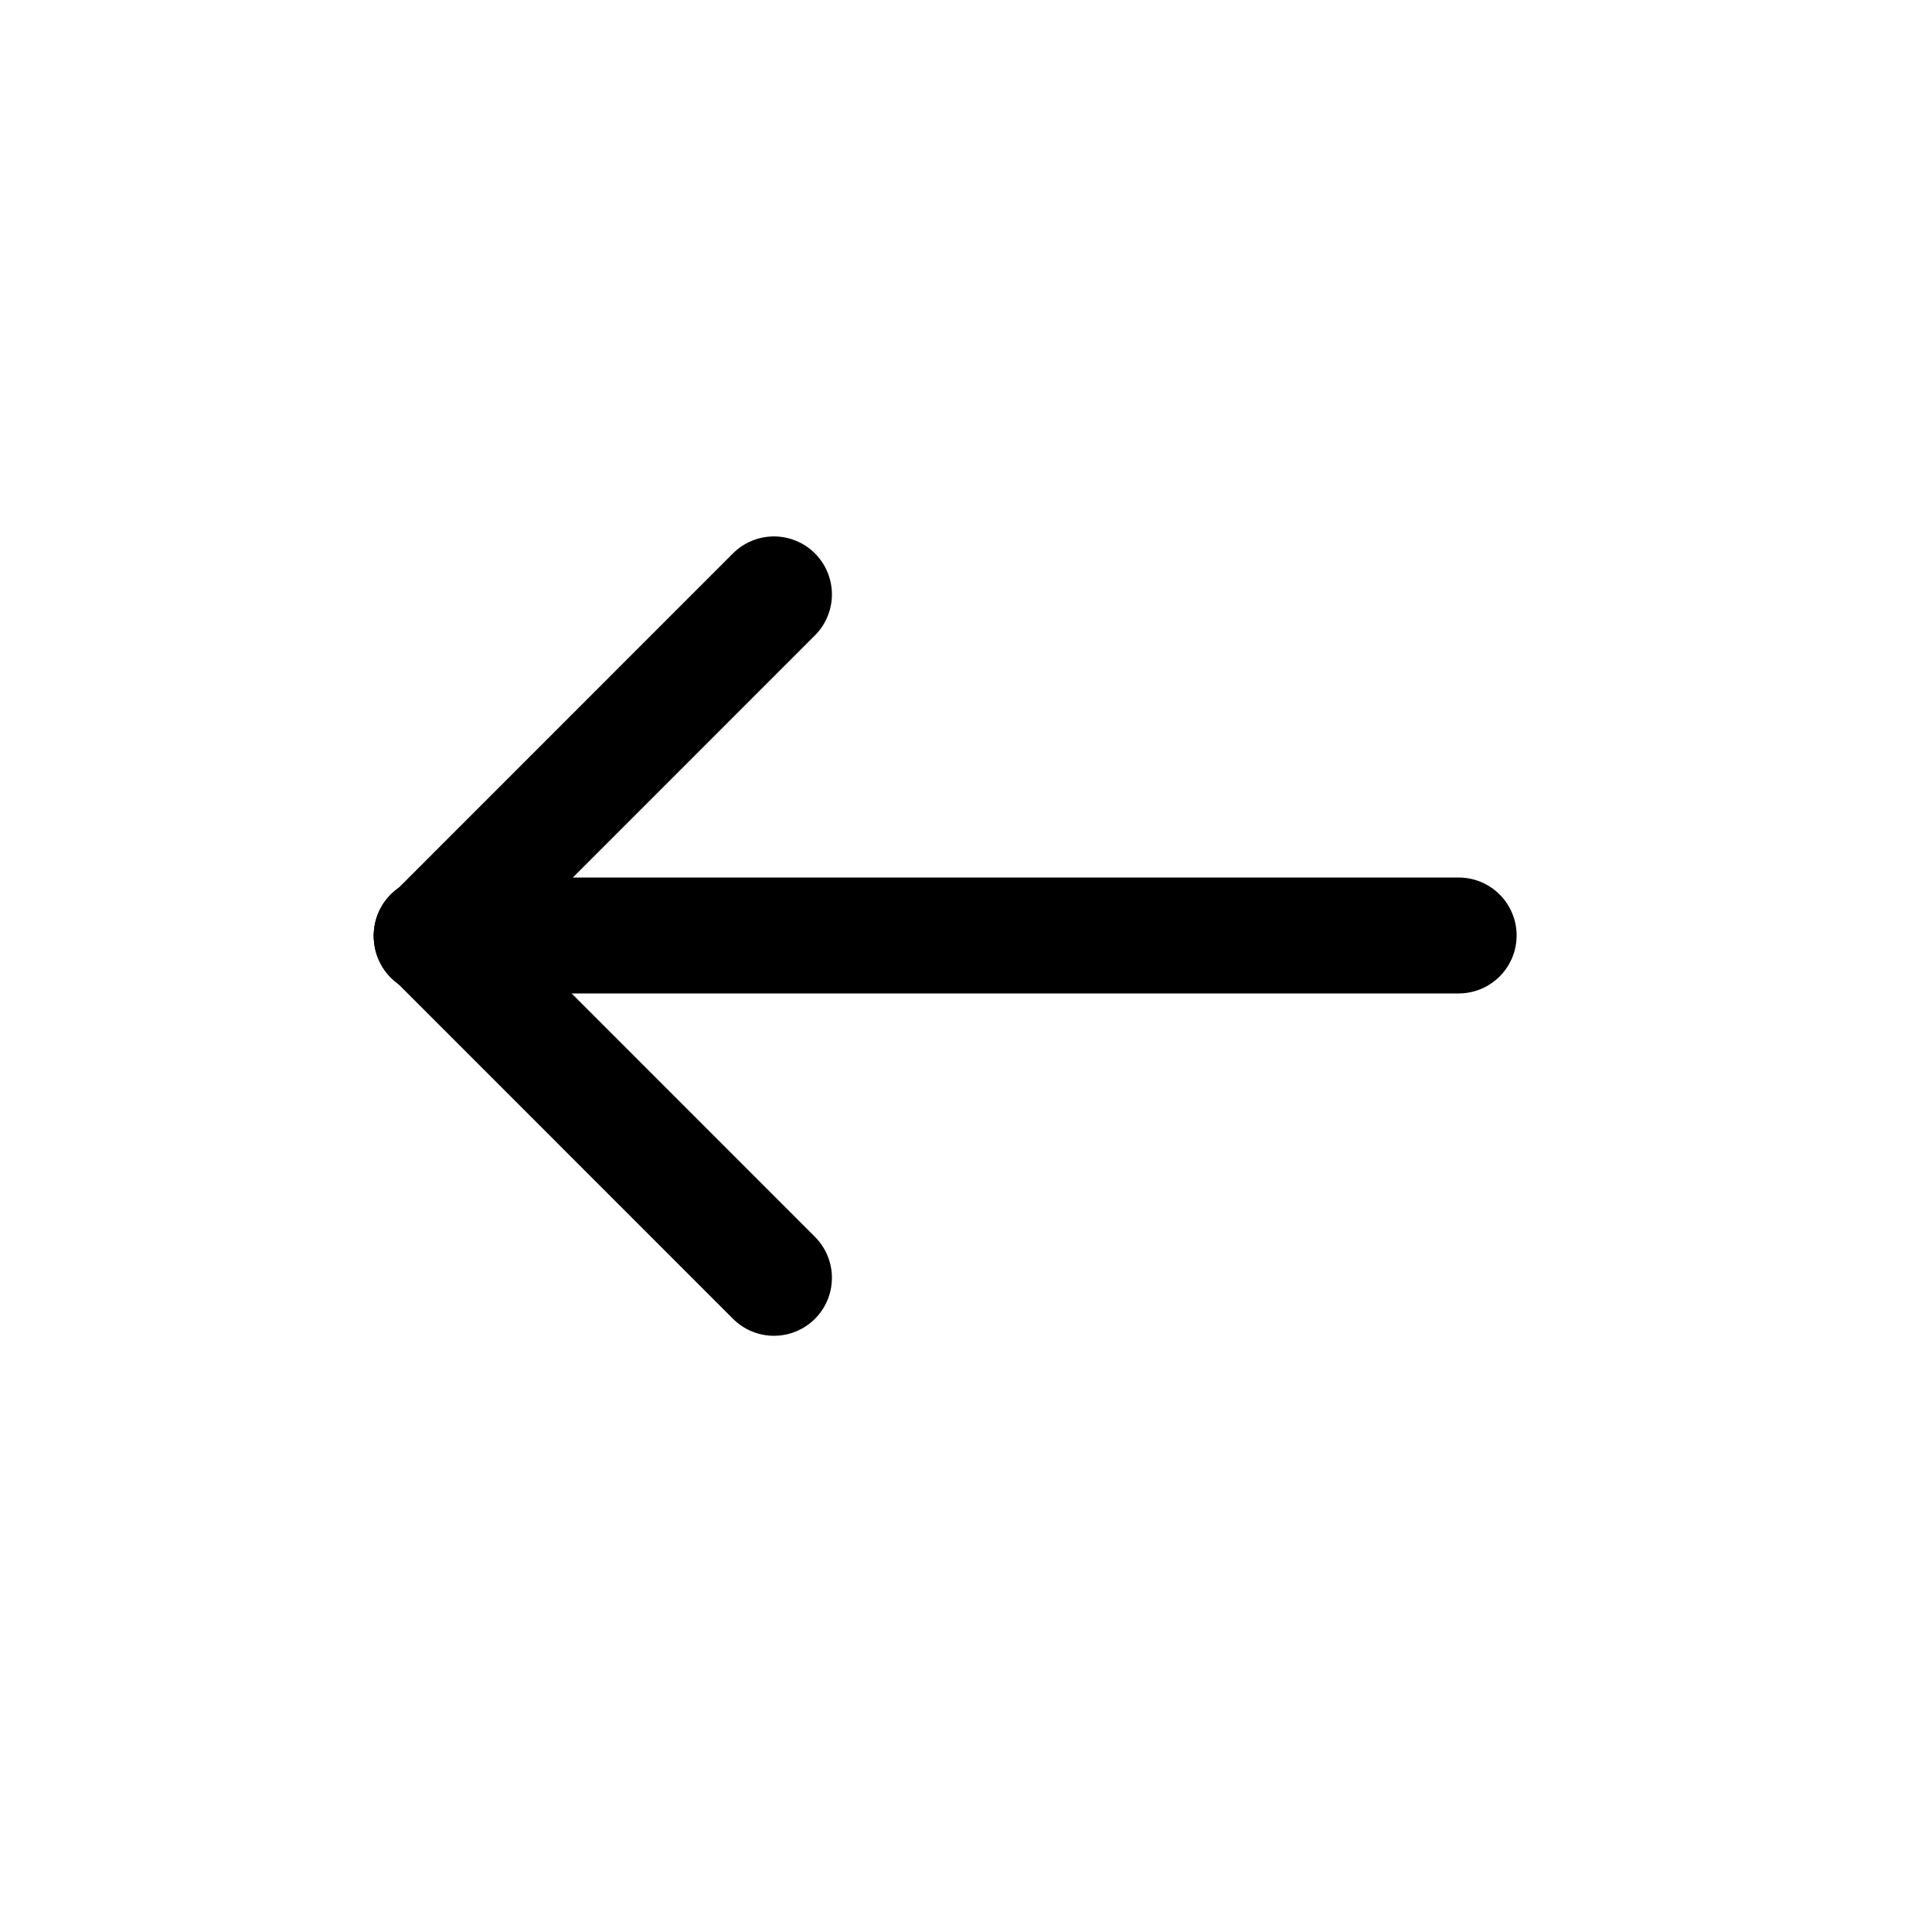
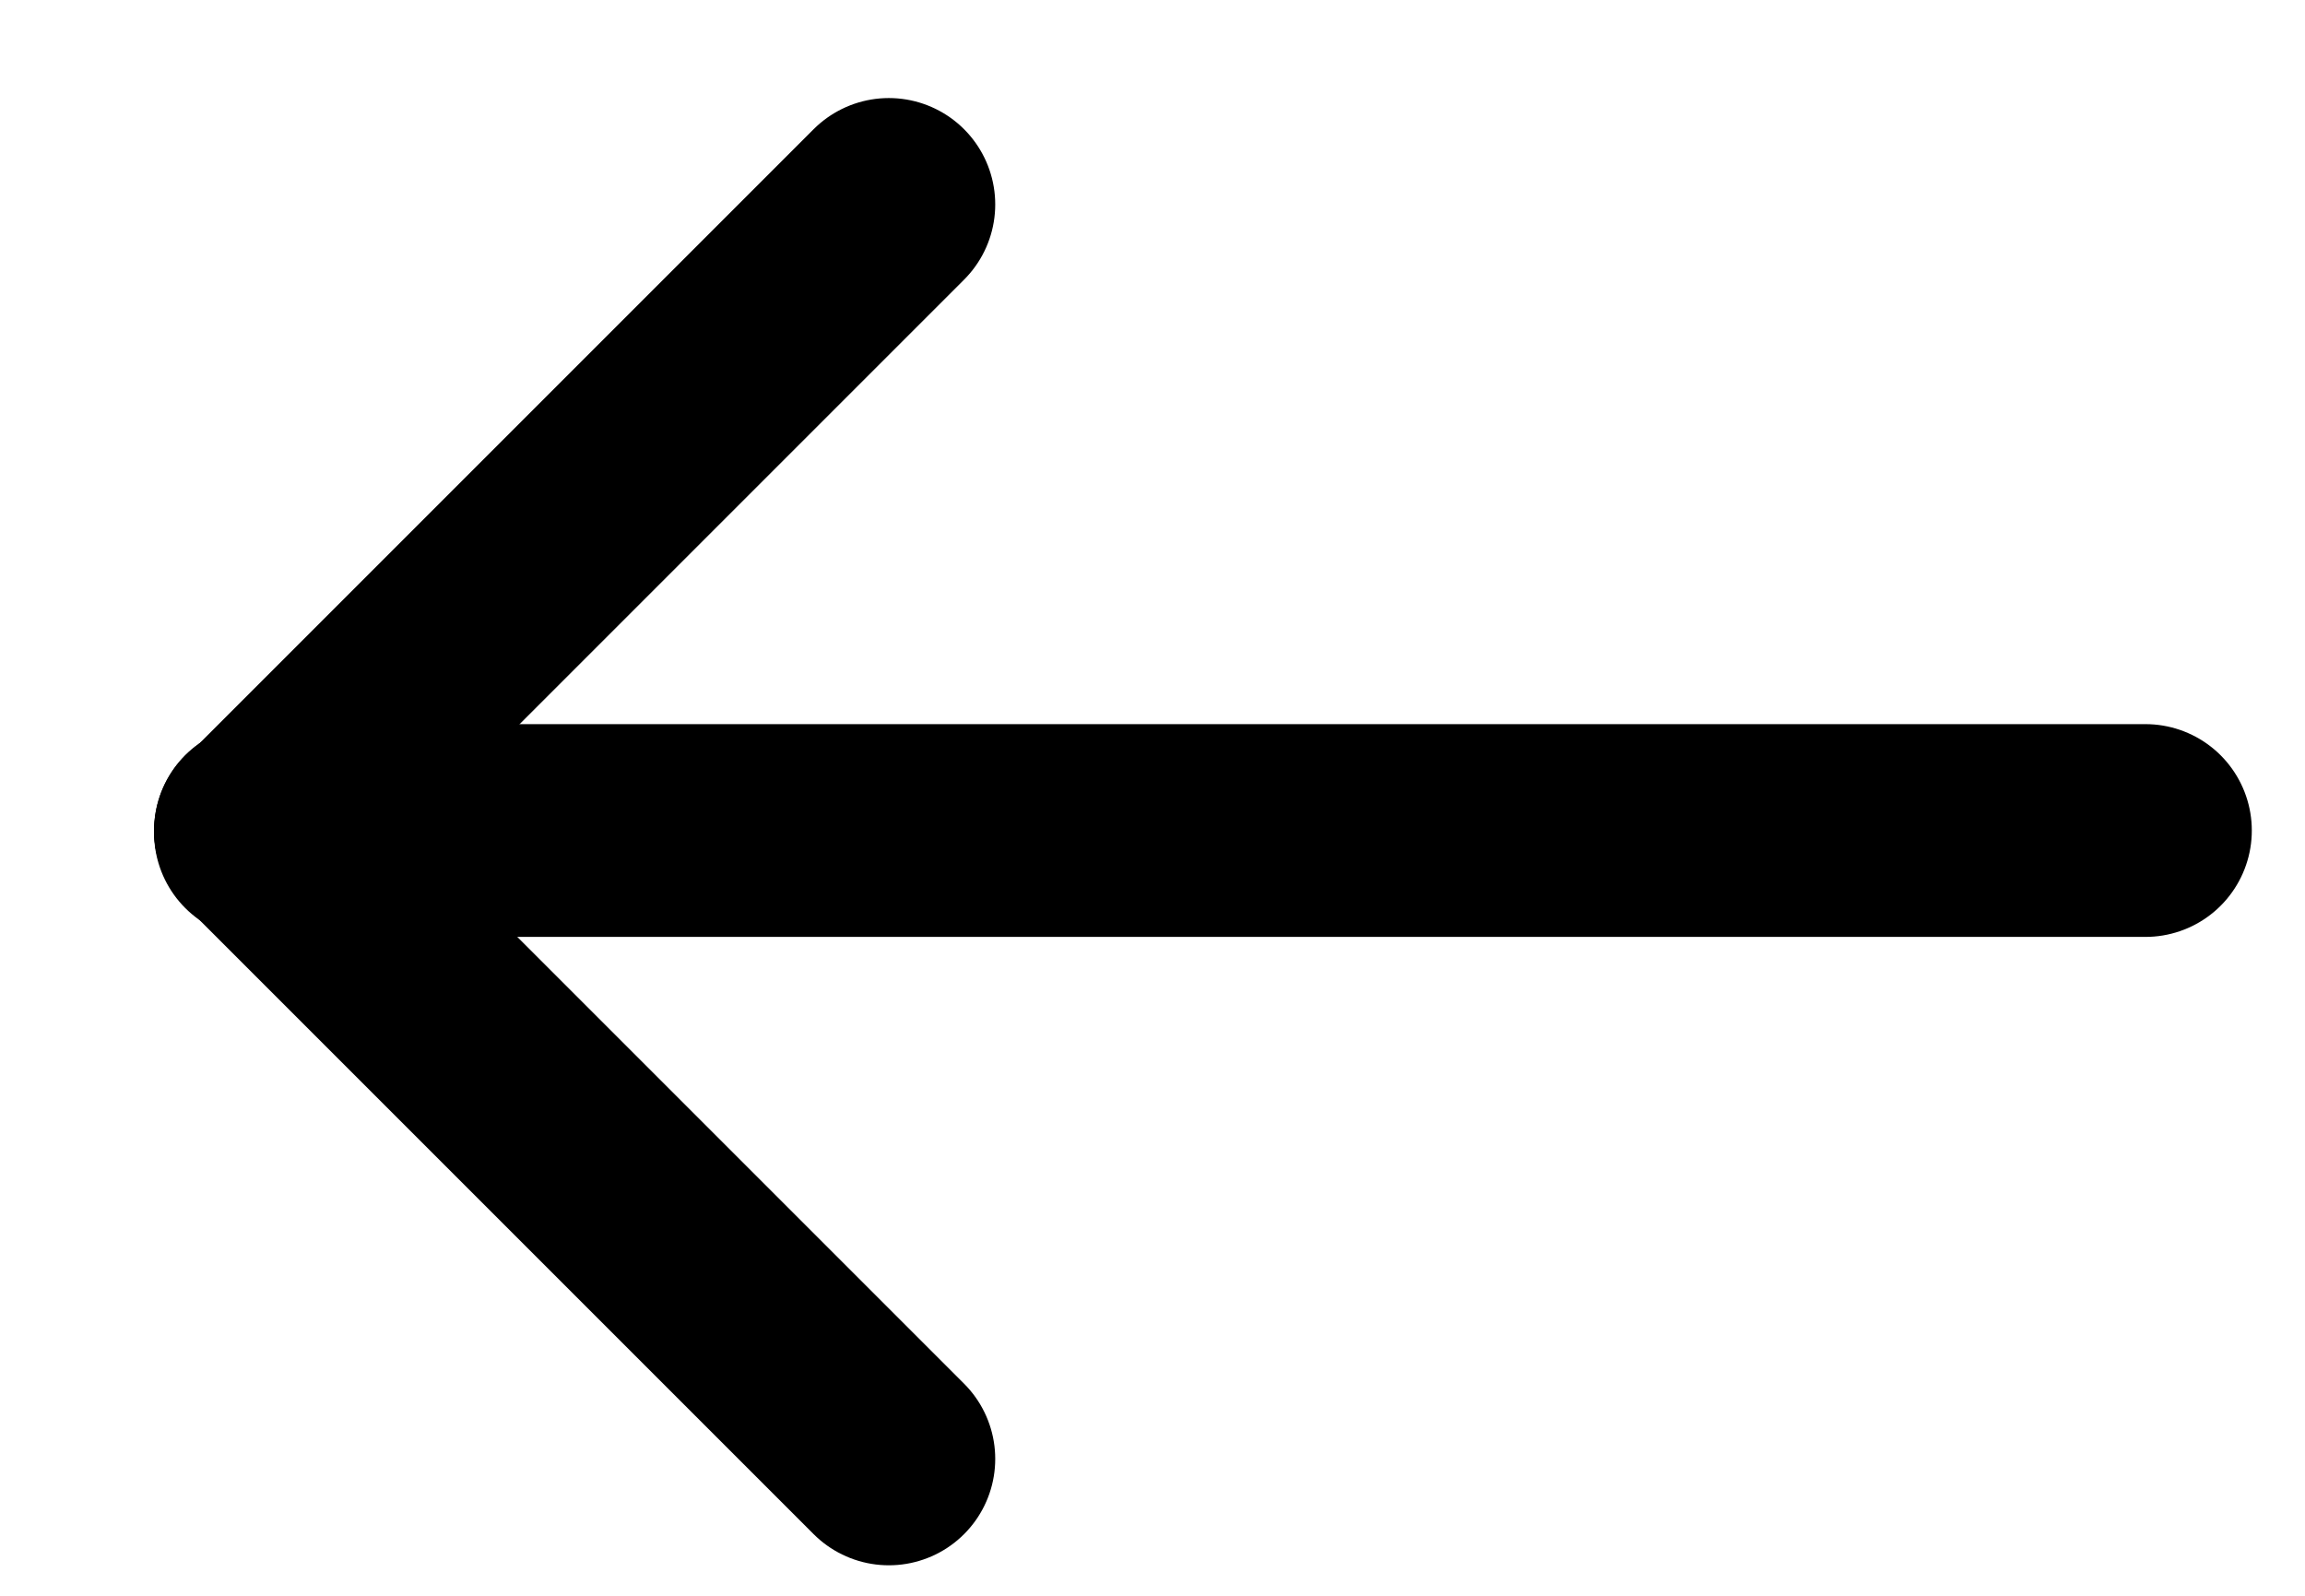
- <svg xmlns="http://www.w3.org/2000/svg" width="20" height="20" viewBox="0 0 20 20" fill="none">
-   <path d="M4.469 9.684L15.1 9.684" stroke="black" stroke-width="1.2" stroke-miterlimit="10" stroke-linecap="round" />
-   <path d="M4.469 9.684L8.012 13.228" stroke="black" stroke-width="1.2" stroke-miterlimit="10" stroke-linecap="round" />
-   <path d="M4.469 9.697L8.012 6.153" stroke="black" stroke-width="1.2" stroke-miterlimit="10" stroke-linecap="round" />
+ <svg xmlns="http://www.w3.org/2000/svg" width="13" height="9" viewBox="0 0 13 9" fill="none">
+   <path d="M1.469 4.684L12.1 4.684" stroke="black" stroke-width="1.2" stroke-miterlimit="10" stroke-linecap="round" />
+   <path d="M1.469 4.684L5.013 8.228" stroke="black" stroke-width="1.2" stroke-miterlimit="10" stroke-linecap="round" />
+   <path d="M1.469 4.697L5.013 1.153" stroke="black" stroke-width="1.2" stroke-miterlimit="10" stroke-linecap="round" />
</svg>
